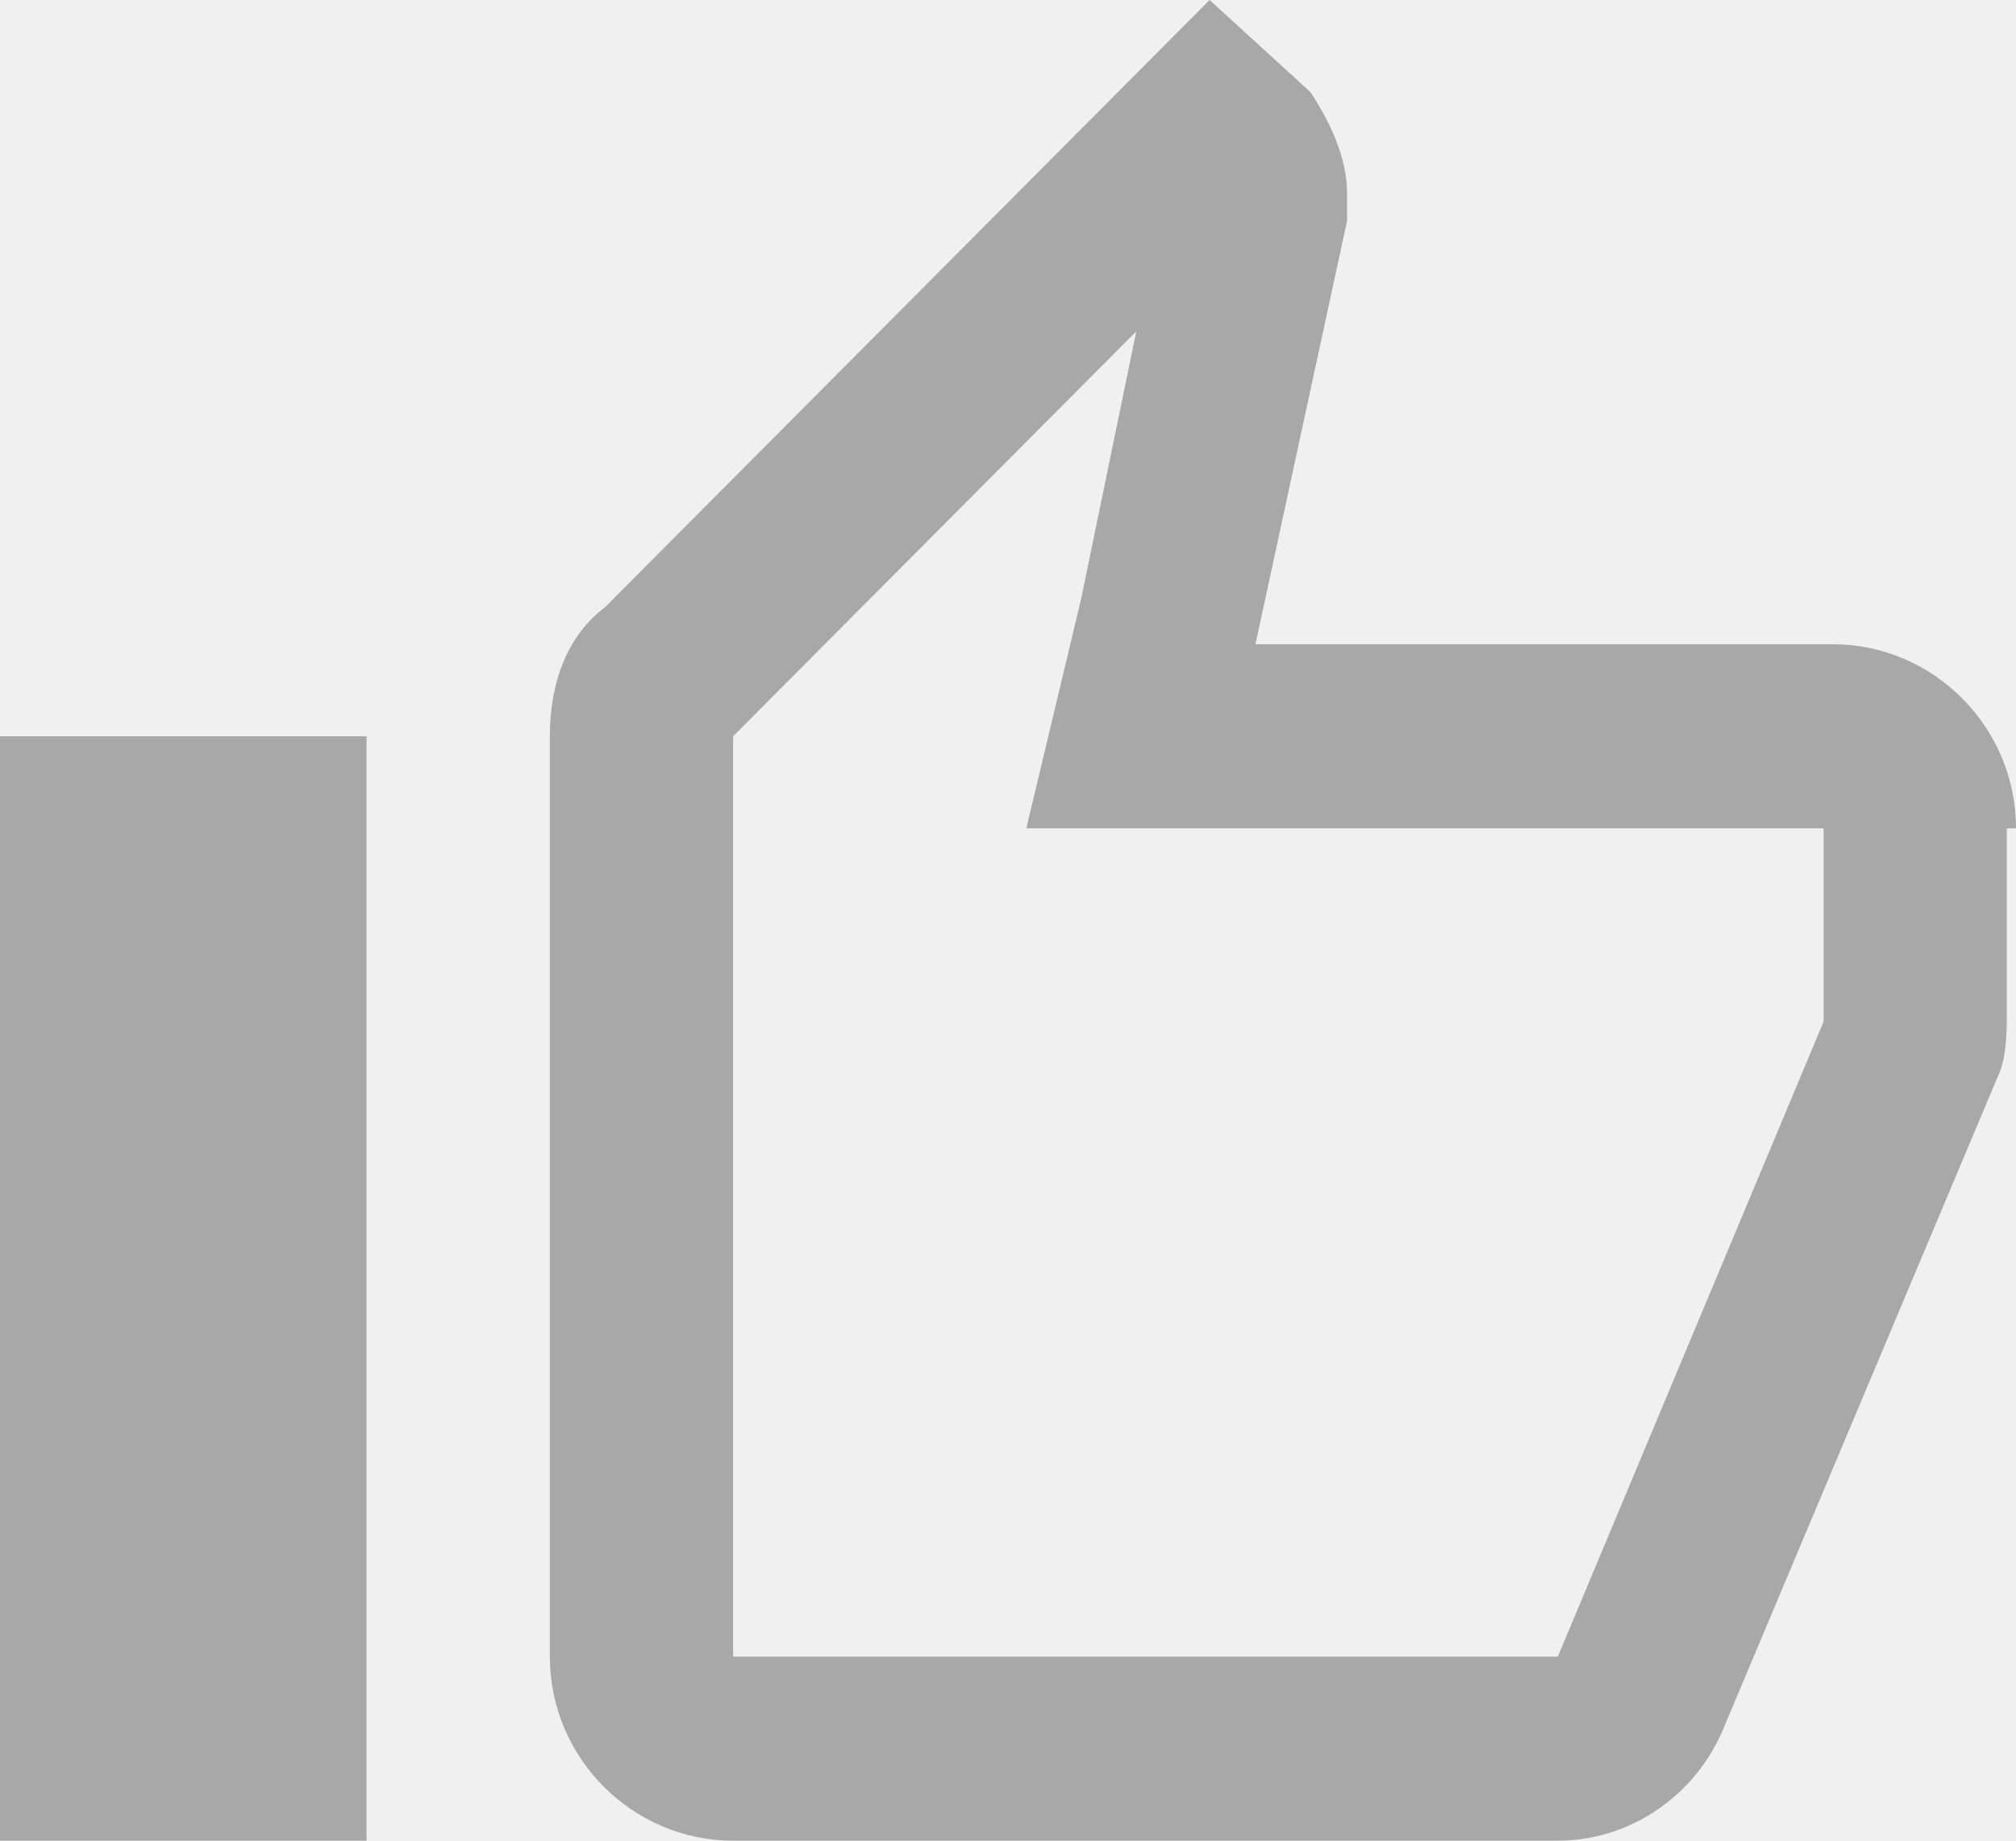
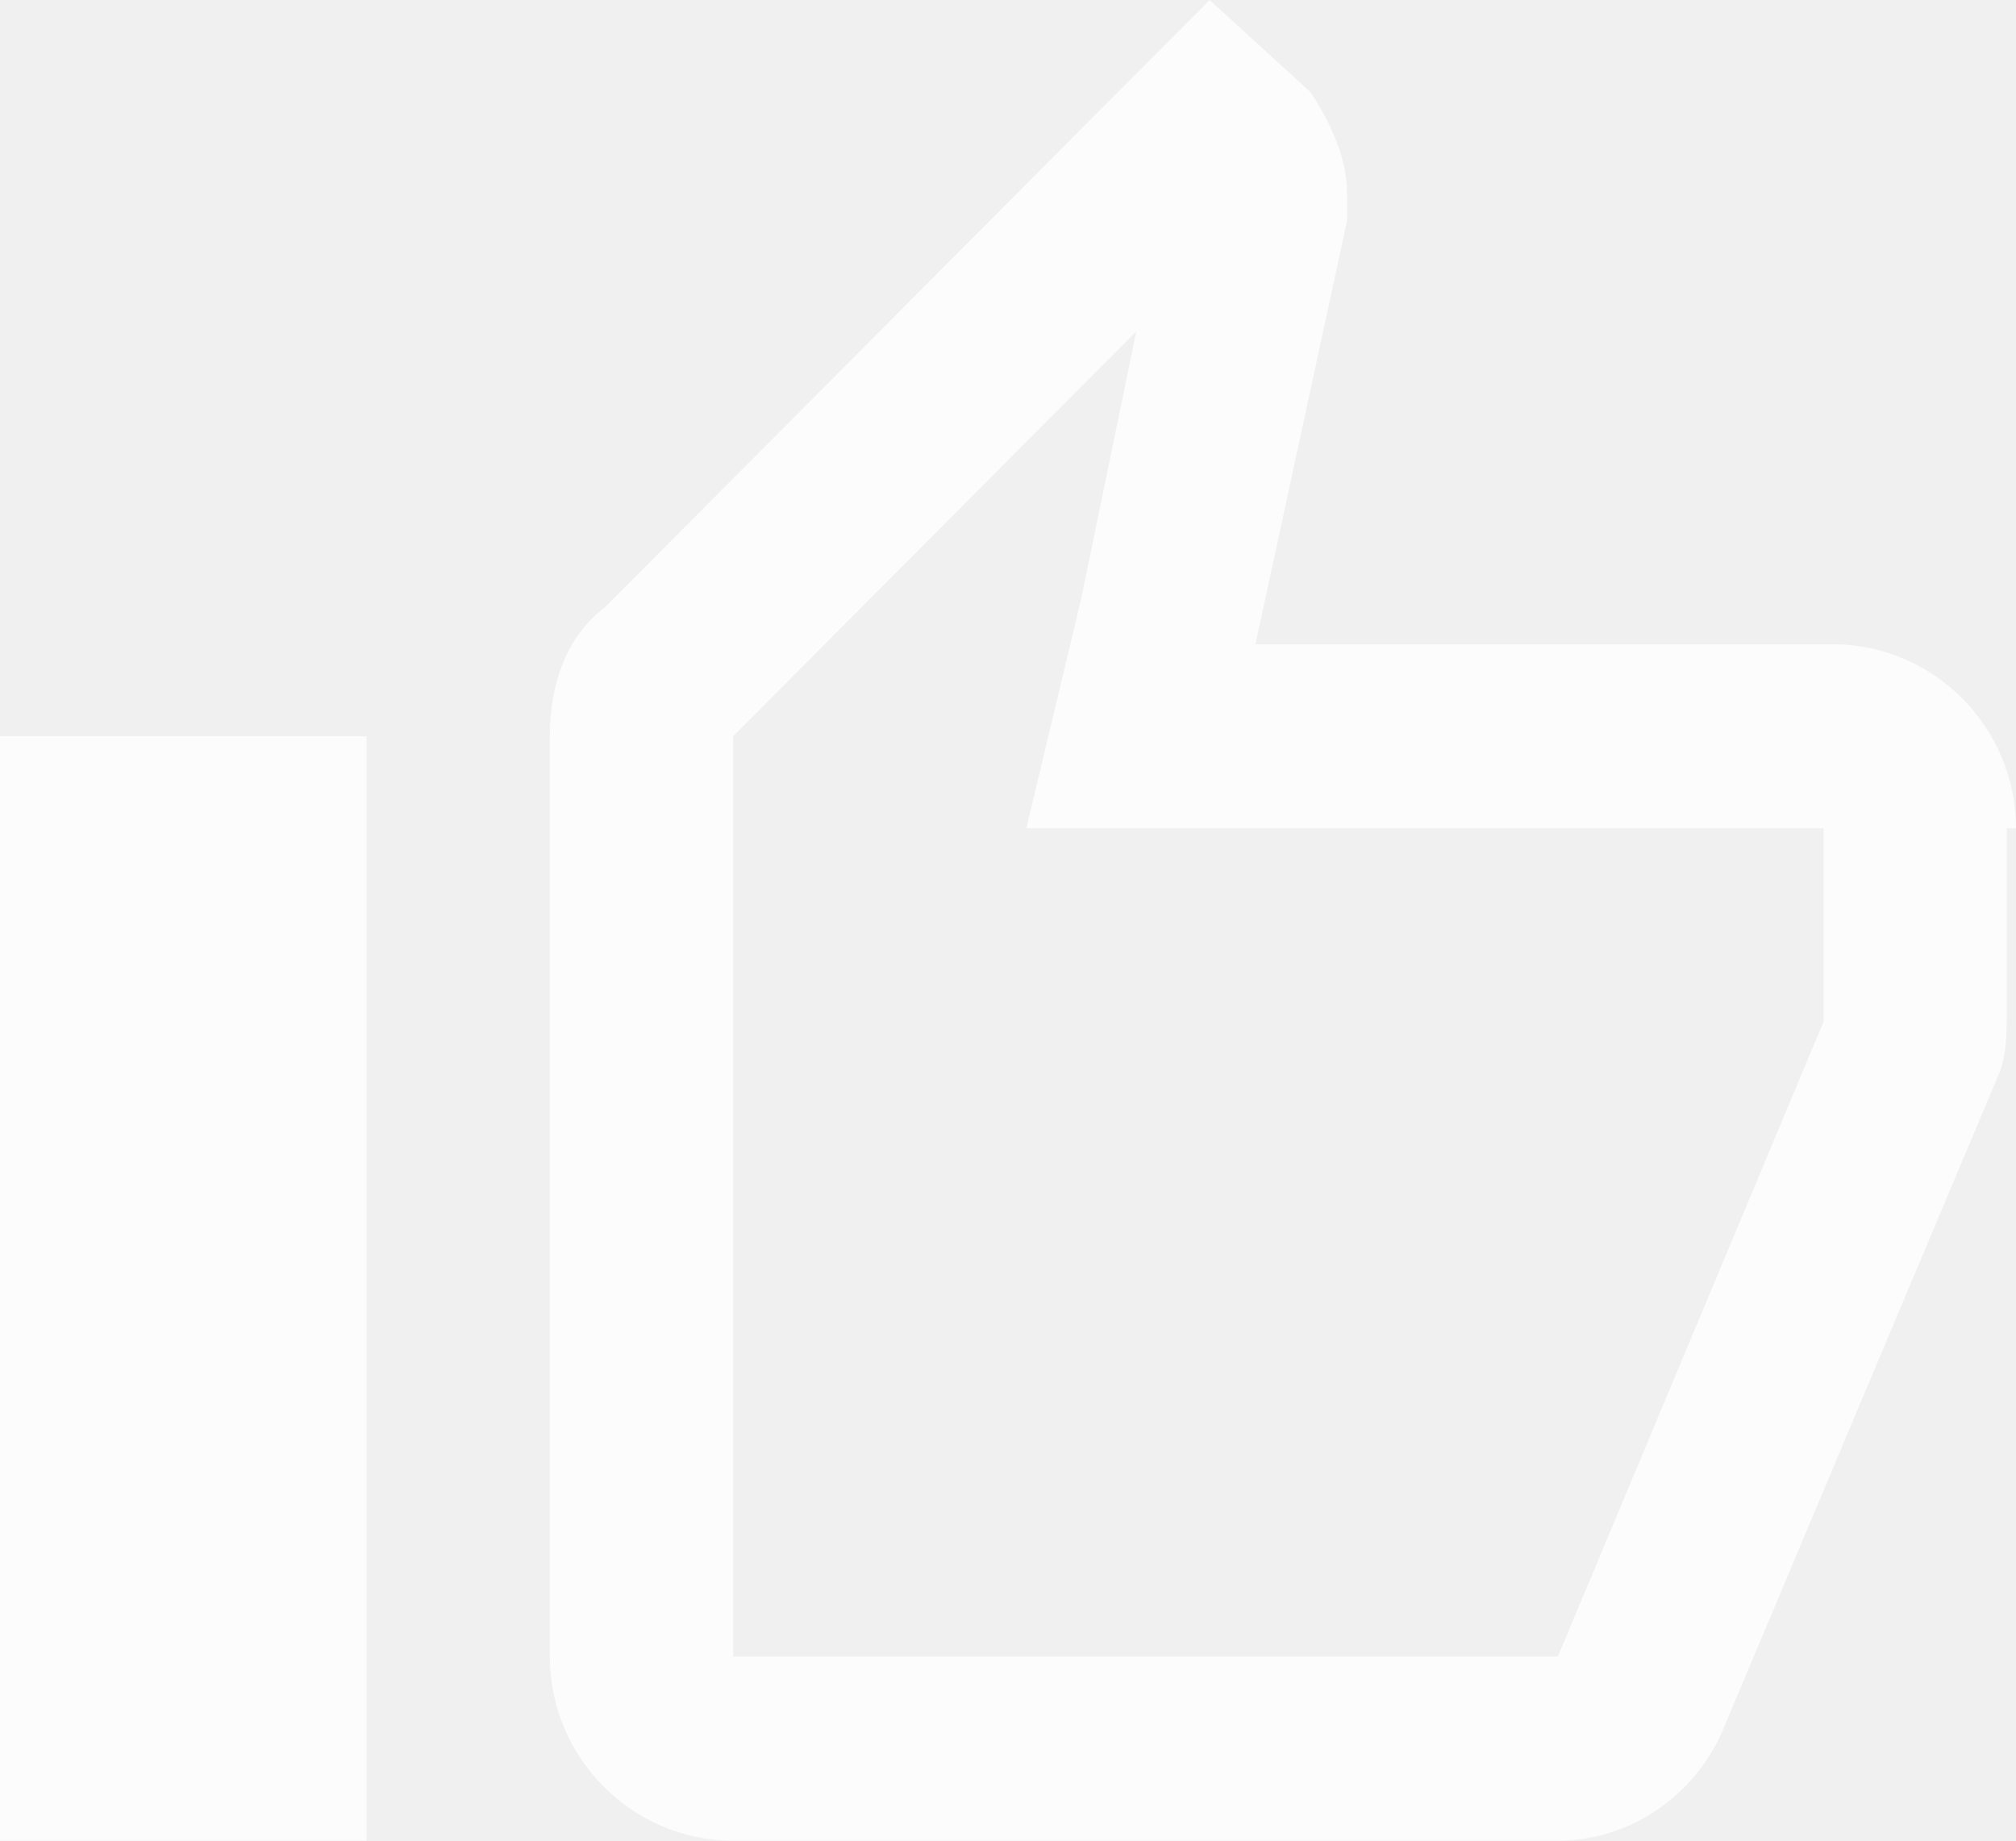
<svg xmlns="http://www.w3.org/2000/svg" width="23" height="21" viewBox="0 0 23 21" fill="none">
-   <path opacity="0.3" d="M12.964 3.78L12.336 6.825L11.709 9.45H14.323H20.805V11.55C20.805 11.55 20.805 11.55 20.805 11.655L17.773 18.9H8.364V8.4L12.964 3.78ZM2.091 10.5V18.9V10.5ZM13.8 0L6.9 6.93C6.482 7.245 6.273 7.77 6.273 8.4V18.9C6.273 20.055 7.214 21 8.364 21H17.773C18.609 21 19.341 20.475 19.654 19.74L22.791 12.285C22.895 12.075 22.895 11.76 22.895 11.55V9.45H23C23 8.295 22.059 7.35 20.909 7.35H14.323L15.368 2.52V2.205C15.368 1.785 15.159 1.365 14.95 1.05L13.8 0ZM4.182 8.4H0V21H4.182V8.4Z" fill="black" />
+   <path opacity="0.8" d="M12.964 3.78L12.336 6.825L11.709 9.45H14.323H20.805V11.55C20.805 11.55 20.805 11.55 20.805 11.655L17.773 18.9H8.364V8.4L12.964 3.78ZM2.091 10.5V18.9V10.5ZM13.8 0L6.9 6.93C6.482 7.245 6.273 7.77 6.273 8.4V18.9C6.273 20.055 7.214 21 8.364 21H17.773C18.609 21 19.341 20.475 19.654 19.74L22.791 12.285C22.895 12.075 22.895 11.76 22.895 11.55V9.45H23C23 8.295 22.059 7.35 20.909 7.35H14.323L15.368 2.52V2.205C15.368 1.785 15.159 1.365 14.95 1.05L13.8 0ZM4.182 8.4H0V21H4.182V8.4Z" fill="white" />
</svg>
